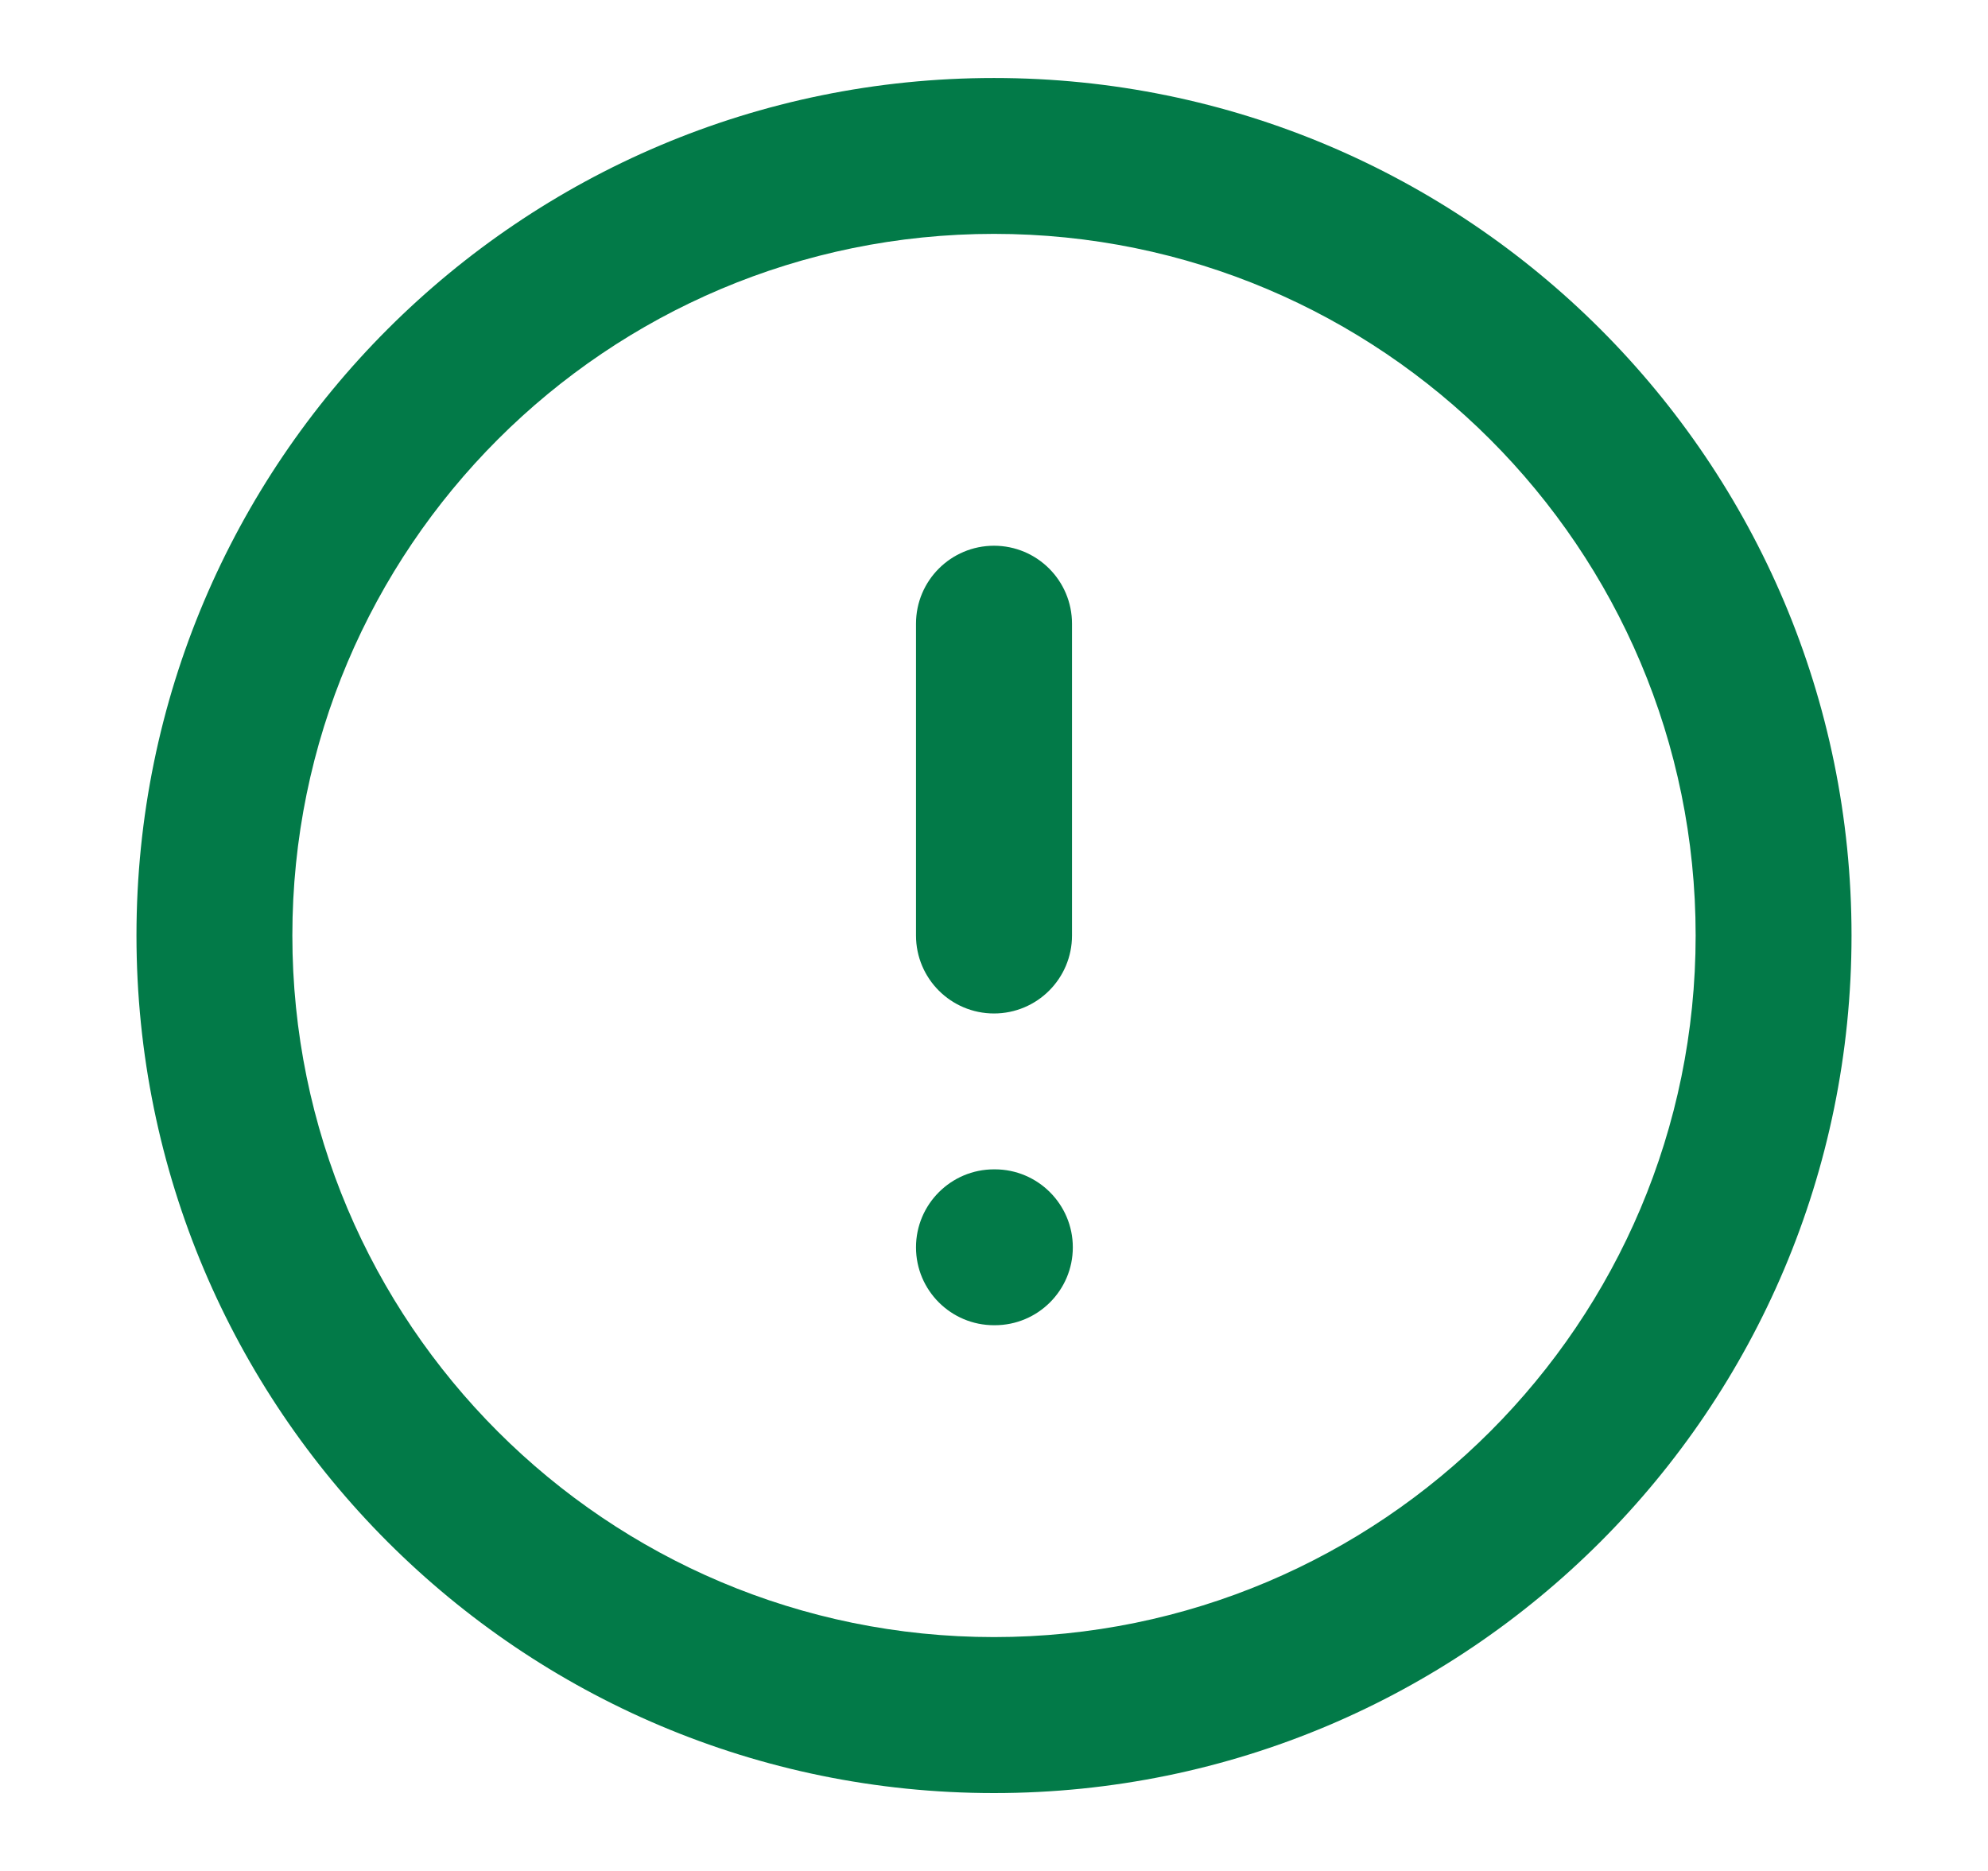
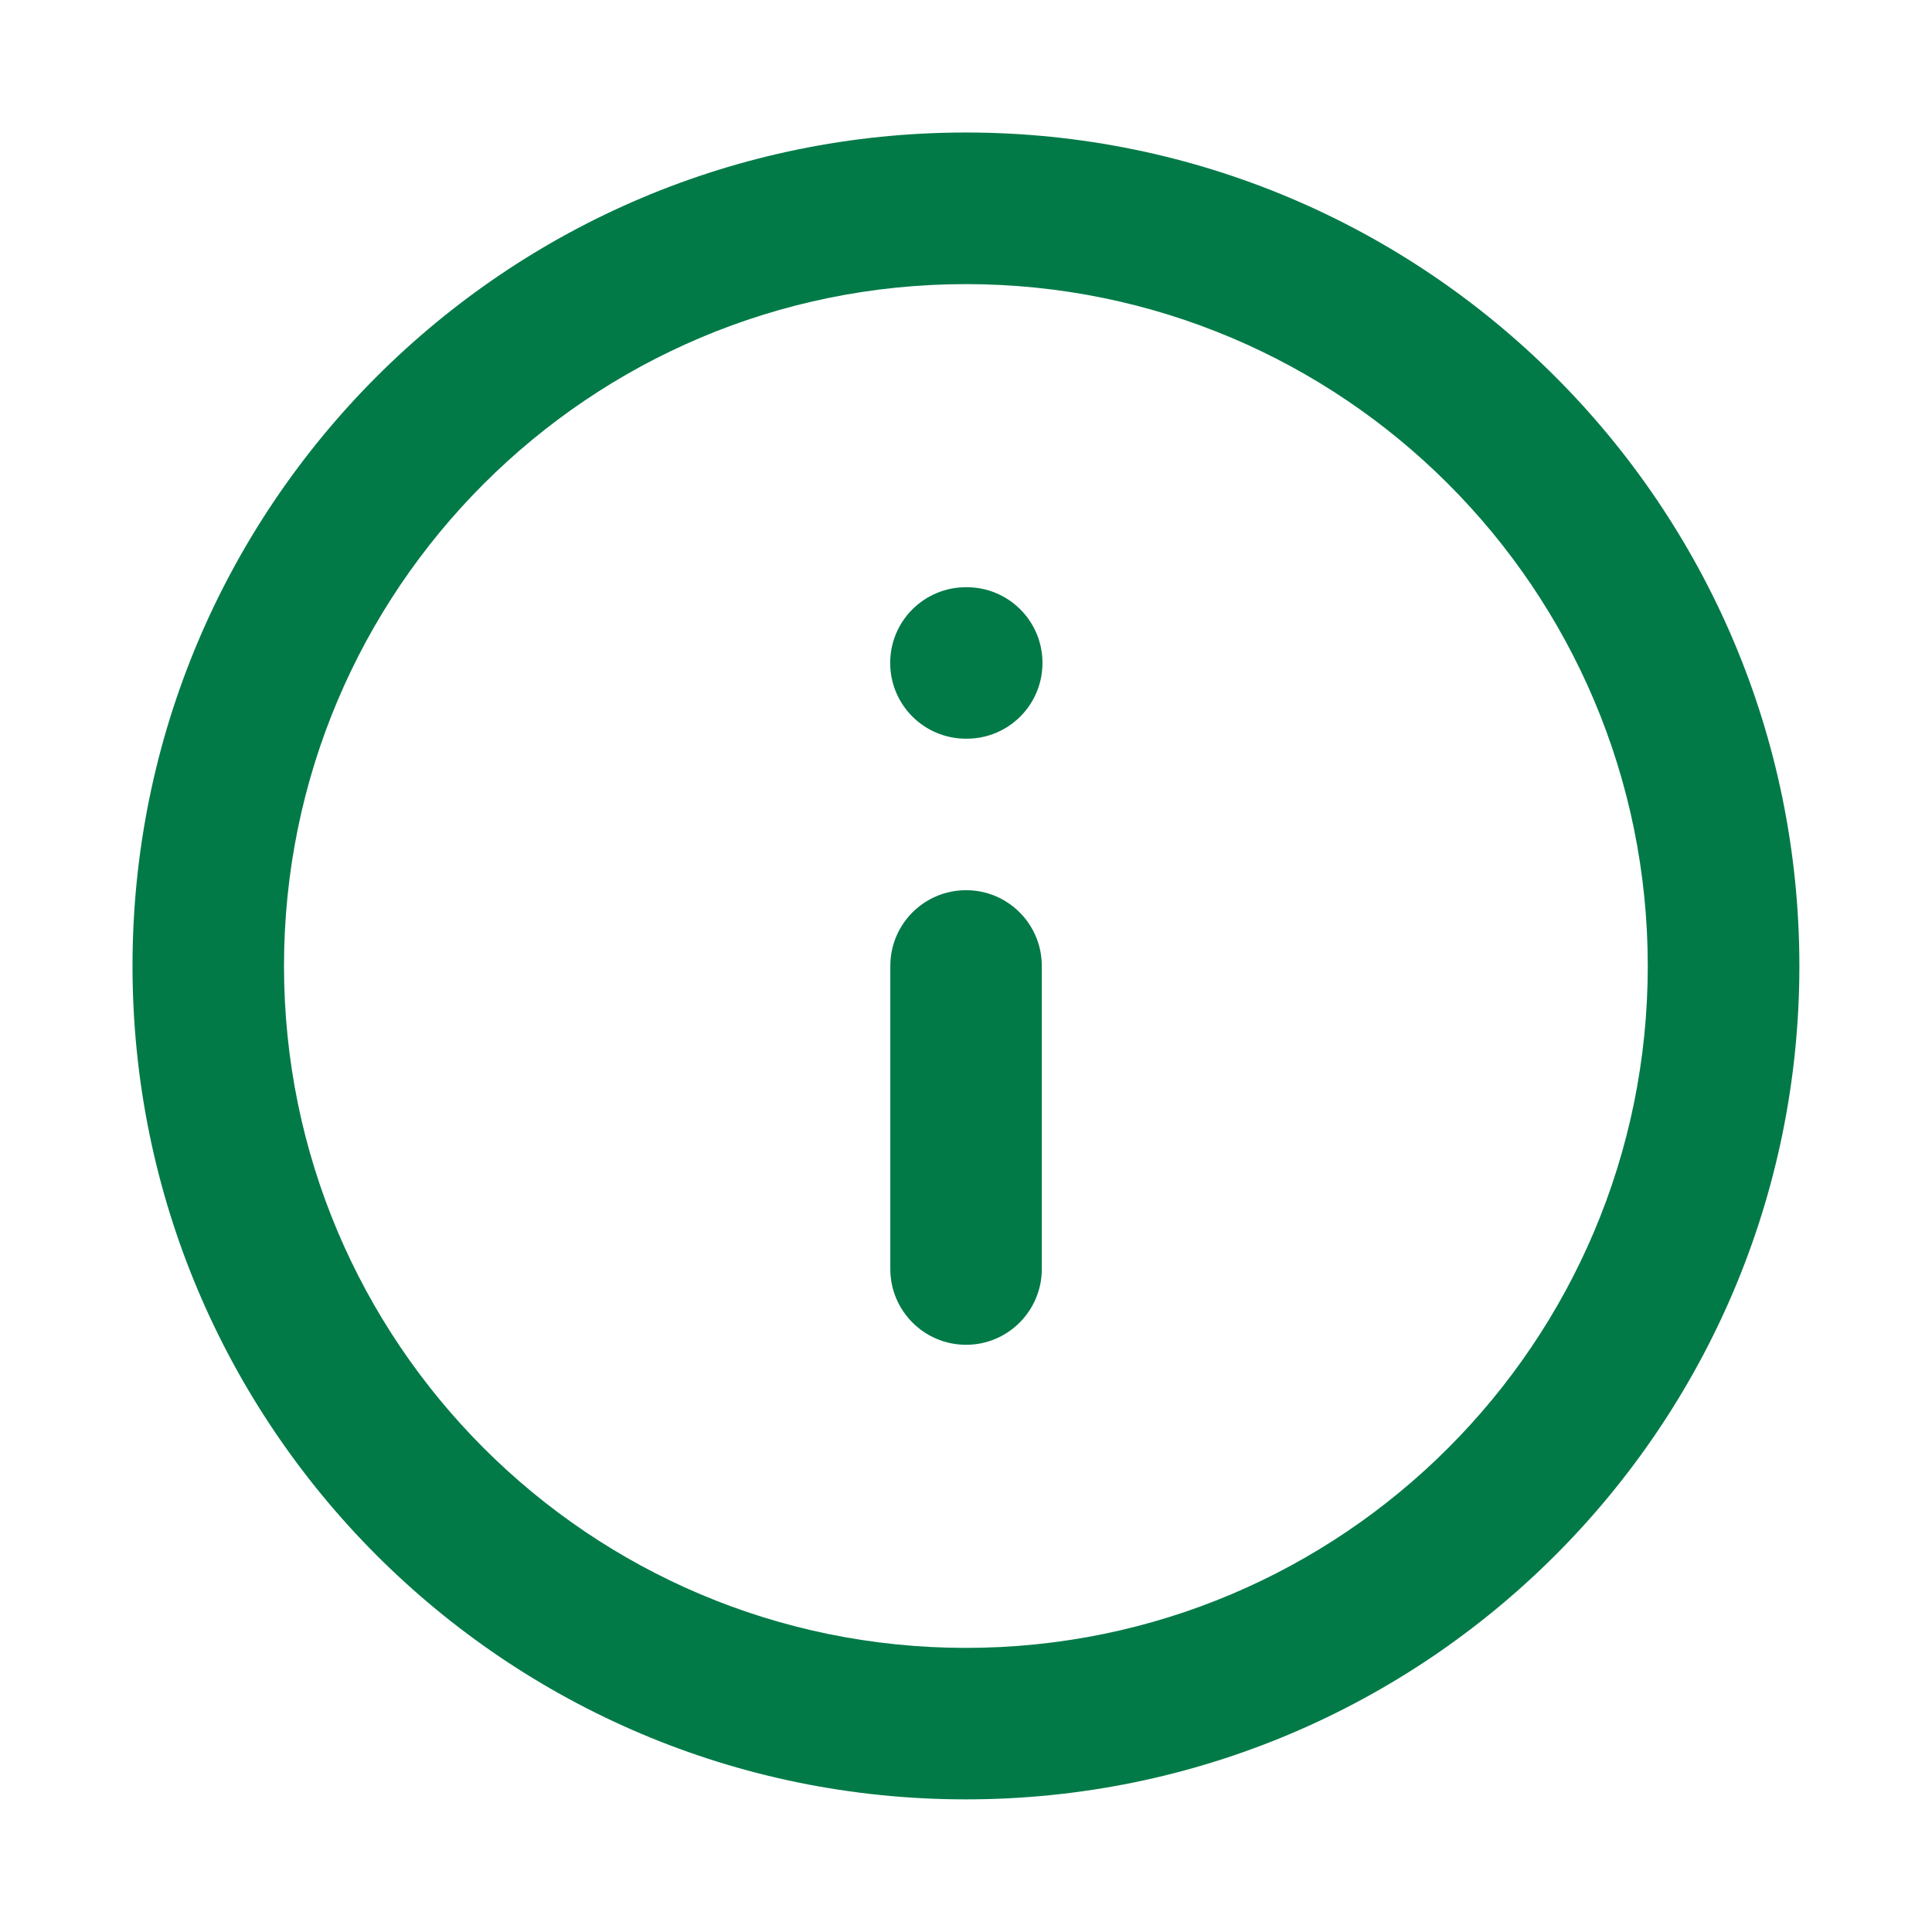
- <svg xmlns="http://www.w3.org/2000/svg" width="17" height="16" viewBox="0 0 17 16" fill="none">
-   <path fill-rule="evenodd" clip-rule="evenodd" d="M8.5 2C5.186 2 2.5 4.687 2.5 8C2.5 11.314 5.186 14 8.5 14C11.813 14 14.5 11.314 14.5 8C14.5 4.687 11.813 2 8.5 2ZM1.167 8C1.167 3.95 4.45 0.667 8.5 0.667C12.55 0.667 15.833 3.95 15.833 8C15.833 12.05 12.55 15.334 8.5 15.334C4.45 15.334 1.167 12.05 1.167 8Z" fill="#027A48" />
-   <path fill-rule="evenodd" clip-rule="evenodd" d="M8.5 4.667C8.868 4.667 9.167 4.965 9.167 5.334V8C9.167 8.369 8.868 8.667 8.5 8.667C8.132 8.667 7.833 8.369 7.833 8V5.334C7.833 4.965 8.132 4.667 8.5 4.667Z" fill="#027A48" />
-   <path fill-rule="evenodd" clip-rule="evenodd" d="M7.833 10.667C7.833 10.299 8.132 10 8.5 10H8.507C8.875 10 9.174 10.299 9.174 10.667C9.174 11.035 8.875 11.333 8.507 11.333H8.5C8.132 11.333 7.833 11.035 7.833 10.667Z" fill="#027A48" />
+ <svg xmlns="http://www.w3.org/2000/svg" width="17" height="17" viewBox="0 0 17 17" fill="none">
+   <path fill-rule="evenodd" clip-rule="evenodd" d="M8.499 14.5C5.186 14.5 2.499 11.813 2.499 8.5C2.499 5.186 5.186 2.5 8.499 2.5C11.813 2.5 14.499 5.186 14.499 8.5C14.499 11.813 11.813 14.5 8.499 14.5ZM1.166 8.5C1.166 12.55 4.449 15.833 8.499 15.833C12.549 15.833 15.833 12.55 15.833 8.5C15.833 4.45 12.549 1.166 8.499 1.166C4.449 1.166 1.166 4.45 1.166 8.5Z" fill="#027A48" />
+   <path fill-rule="evenodd" clip-rule="evenodd" d="M8.501 11.833C8.869 11.833 9.167 11.534 9.167 11.166V8.5C9.167 8.131 8.869 7.833 8.501 7.833C8.132 7.833 7.834 8.131 7.834 8.5V11.166C7.834 11.534 8.132 11.833 8.501 11.833Z" fill="#027A48" />
+   <path fill-rule="evenodd" clip-rule="evenodd" d="M7.833 5.833C7.833 6.202 8.131 6.5 8.5 6.5H8.506C8.875 6.5 9.173 6.202 9.173 5.833C9.173 5.465 8.875 5.167 8.506 5.167H8.5C8.131 5.167 7.833 5.465 7.833 5.833Z" fill="#027A48" />
</svg>
